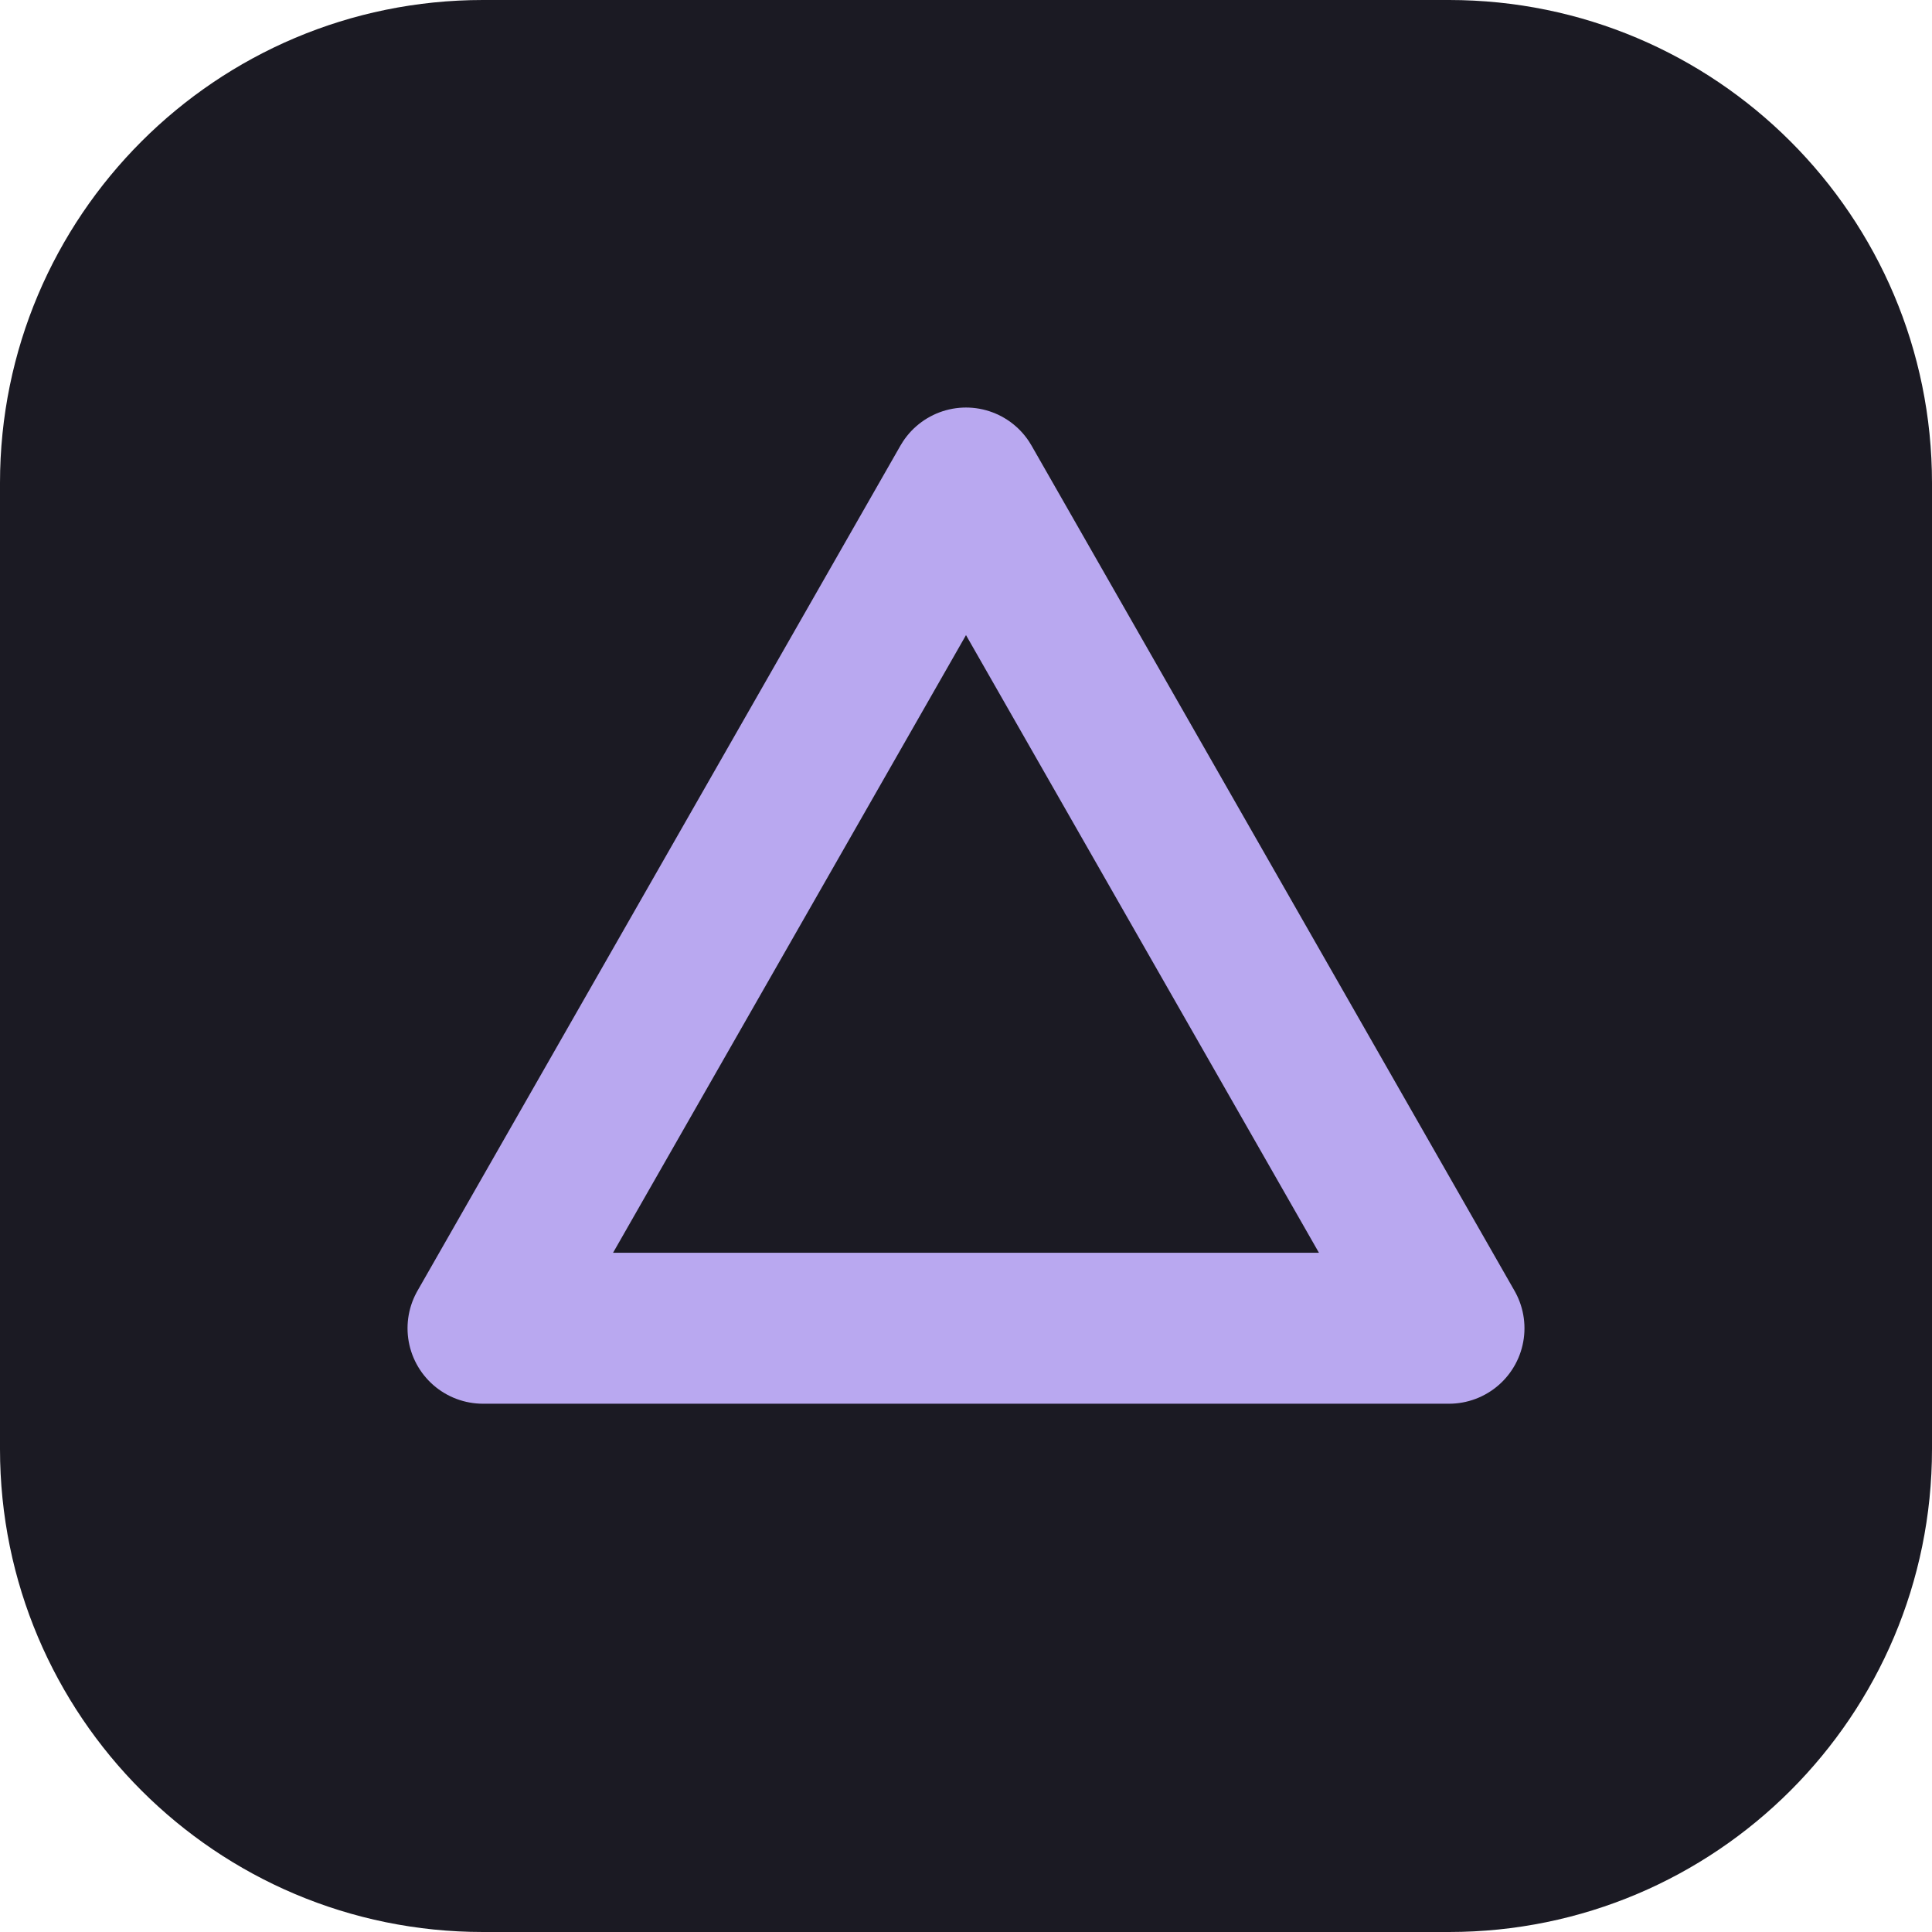
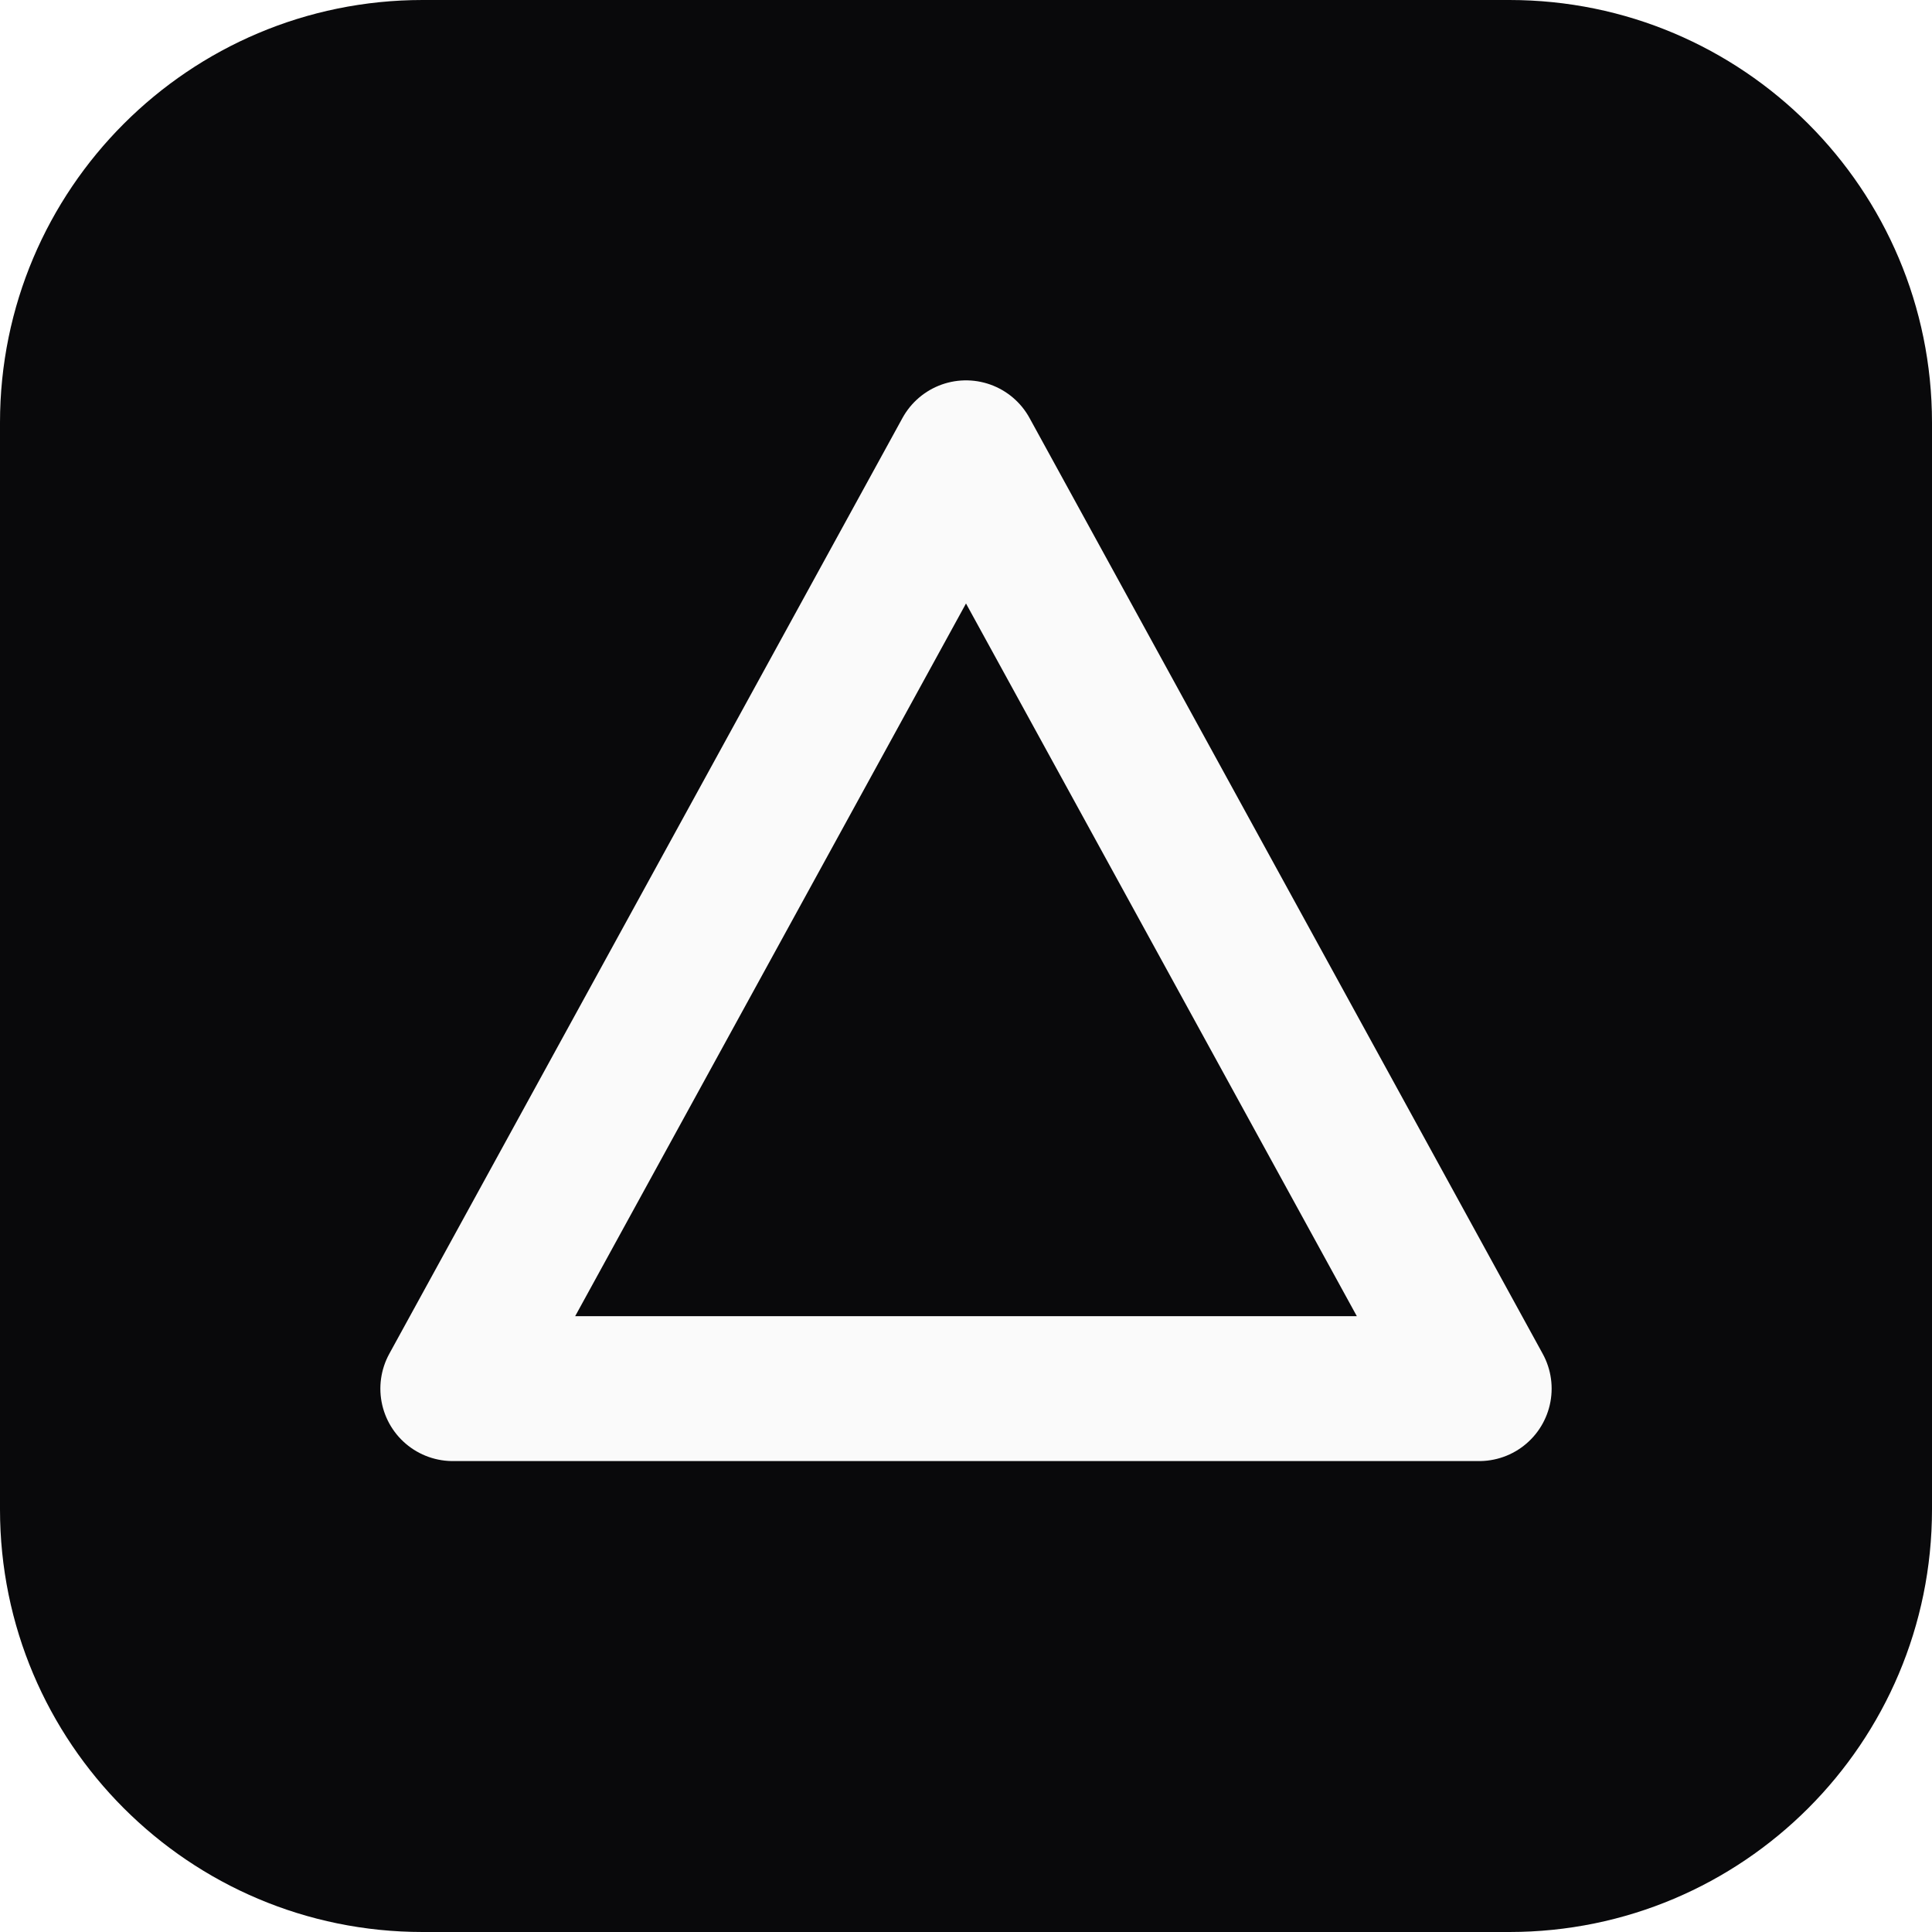
<svg xmlns="http://www.w3.org/2000/svg" viewBox="0 0 32 32">
-   <rect width="32" height="32" rx="8" fill="#1b1a23" />
-   <path d="M8 22 16 8l8 14z" fill="none" stroke="#b9a8f0" stroke-width="2.5" stroke-linejoin="round" />
+   <rect width="32" height="32" rx="7" fill="#09090b" />
+   <path d="M16 7.5 24.5 23h-17z" fill="none" stroke="#fafafa" stroke-width="2.4" stroke-linejoin="round" />
</svg>
